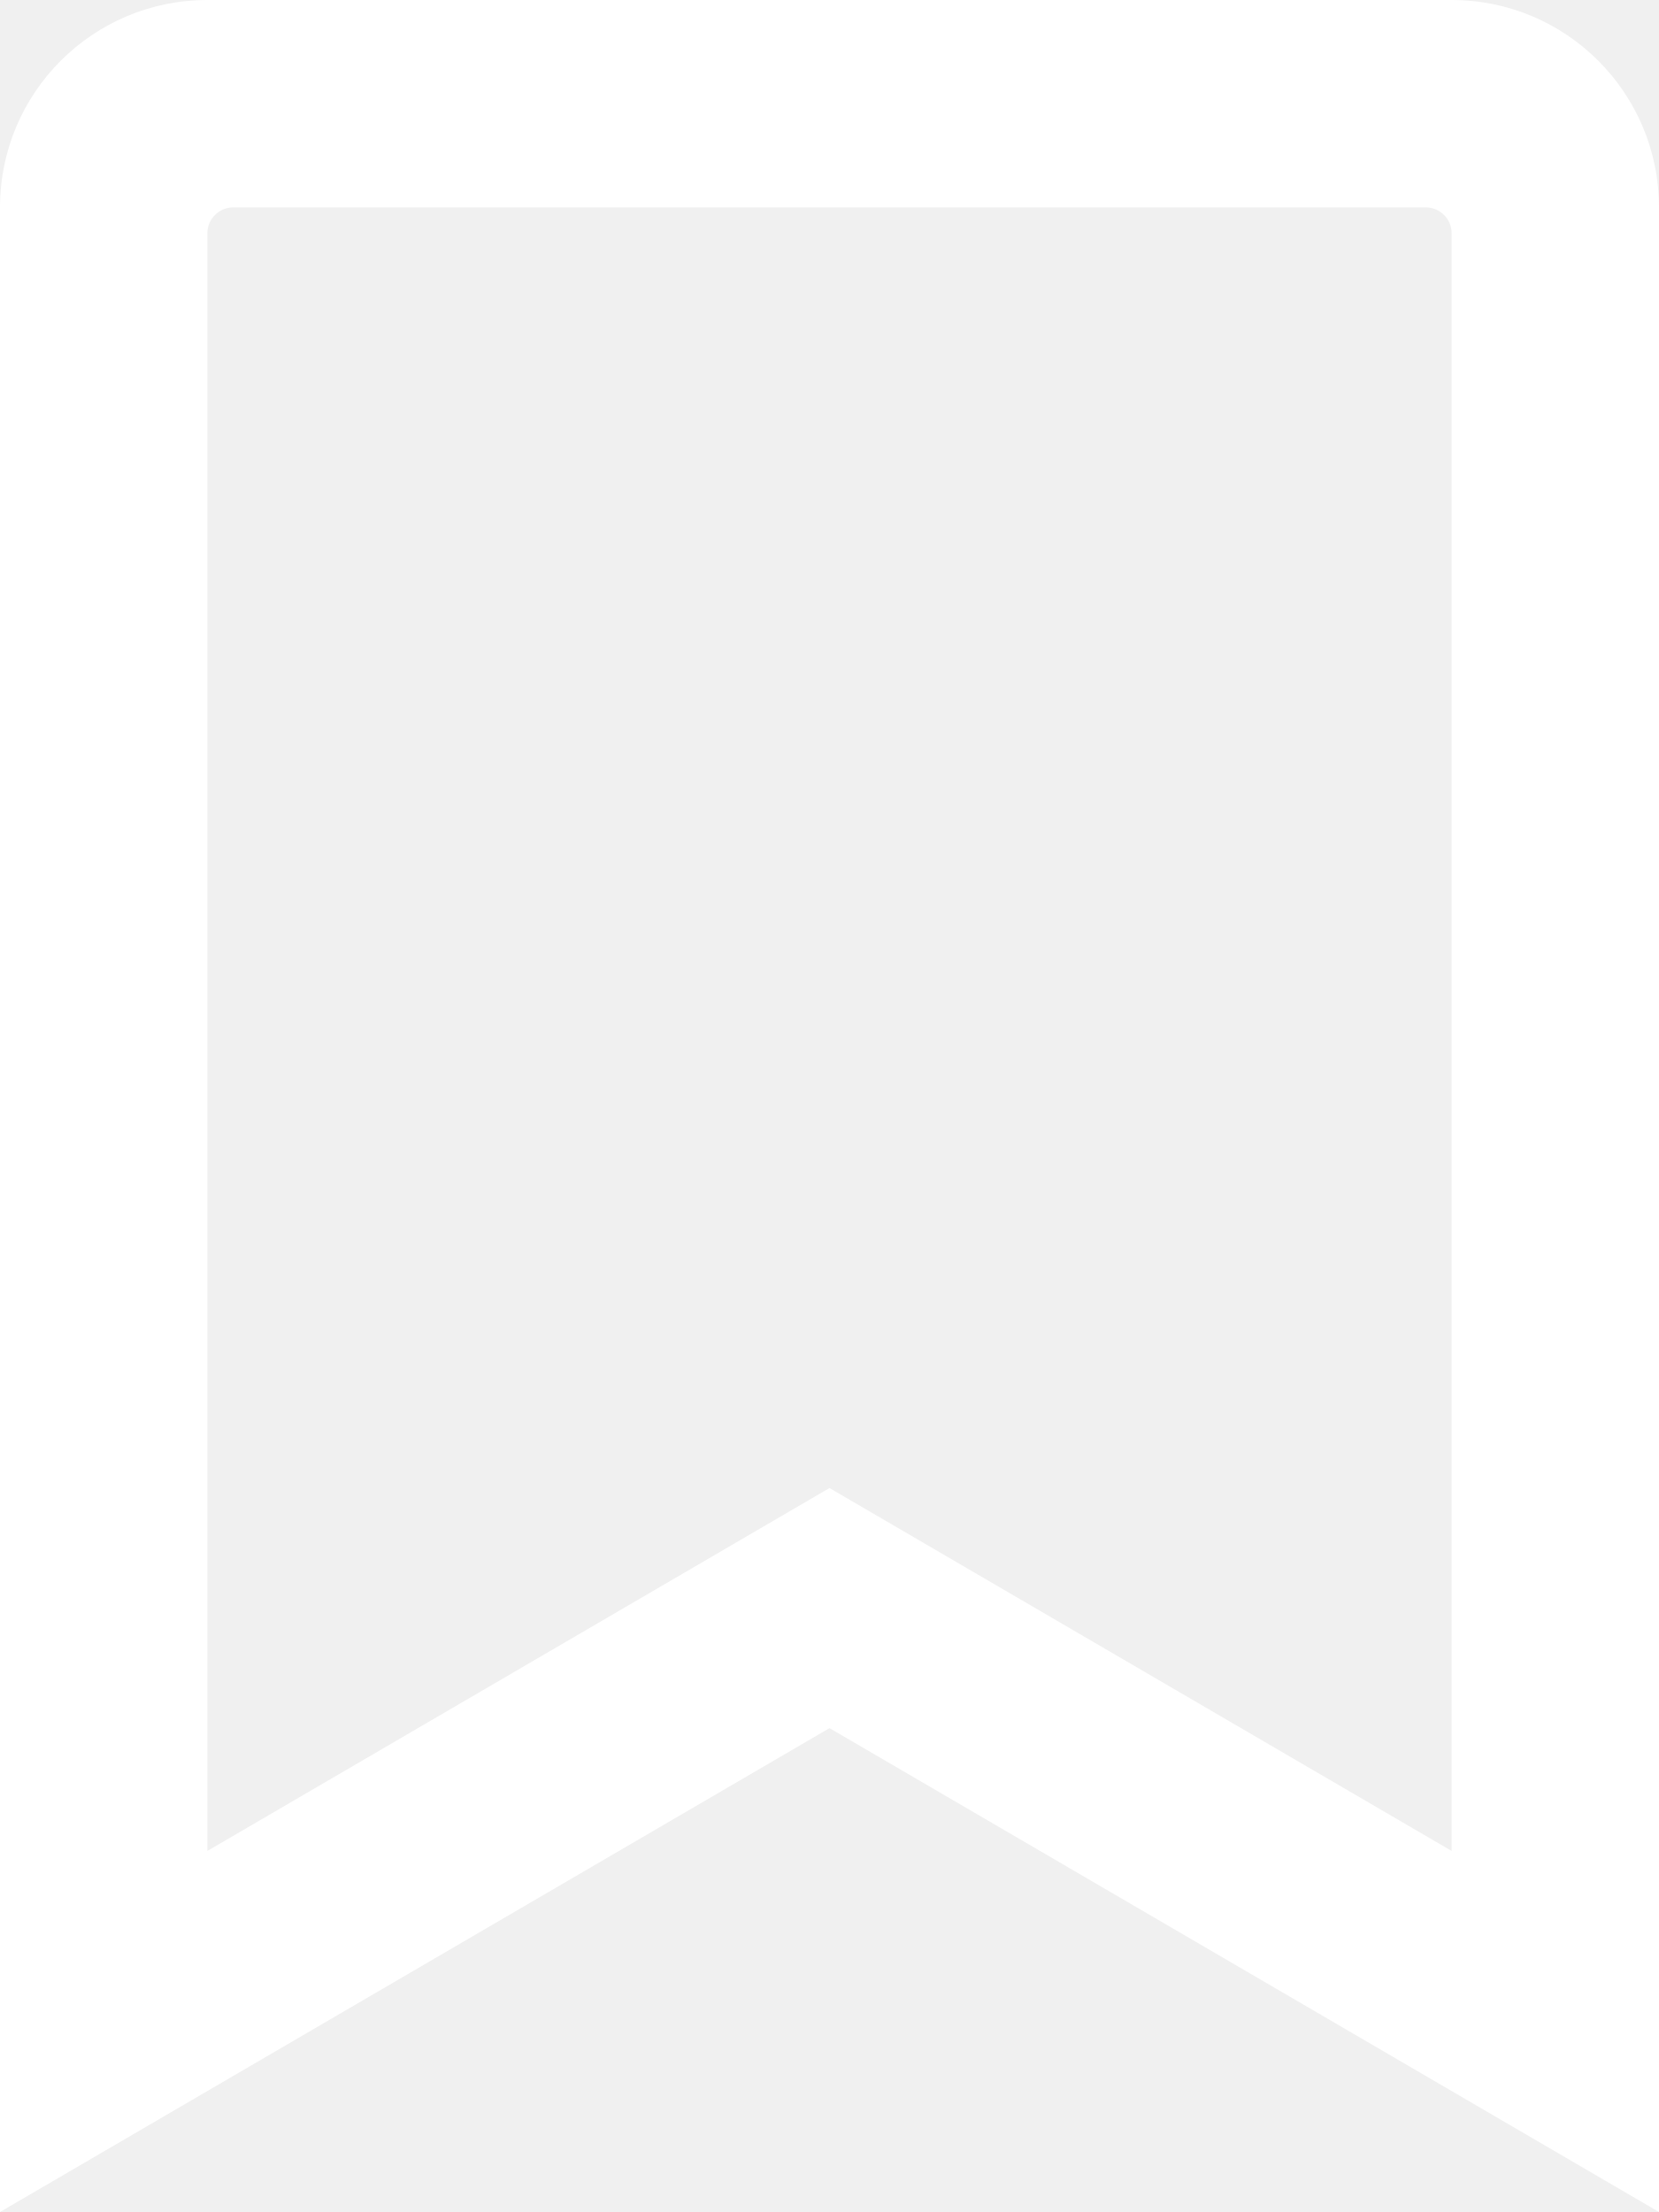
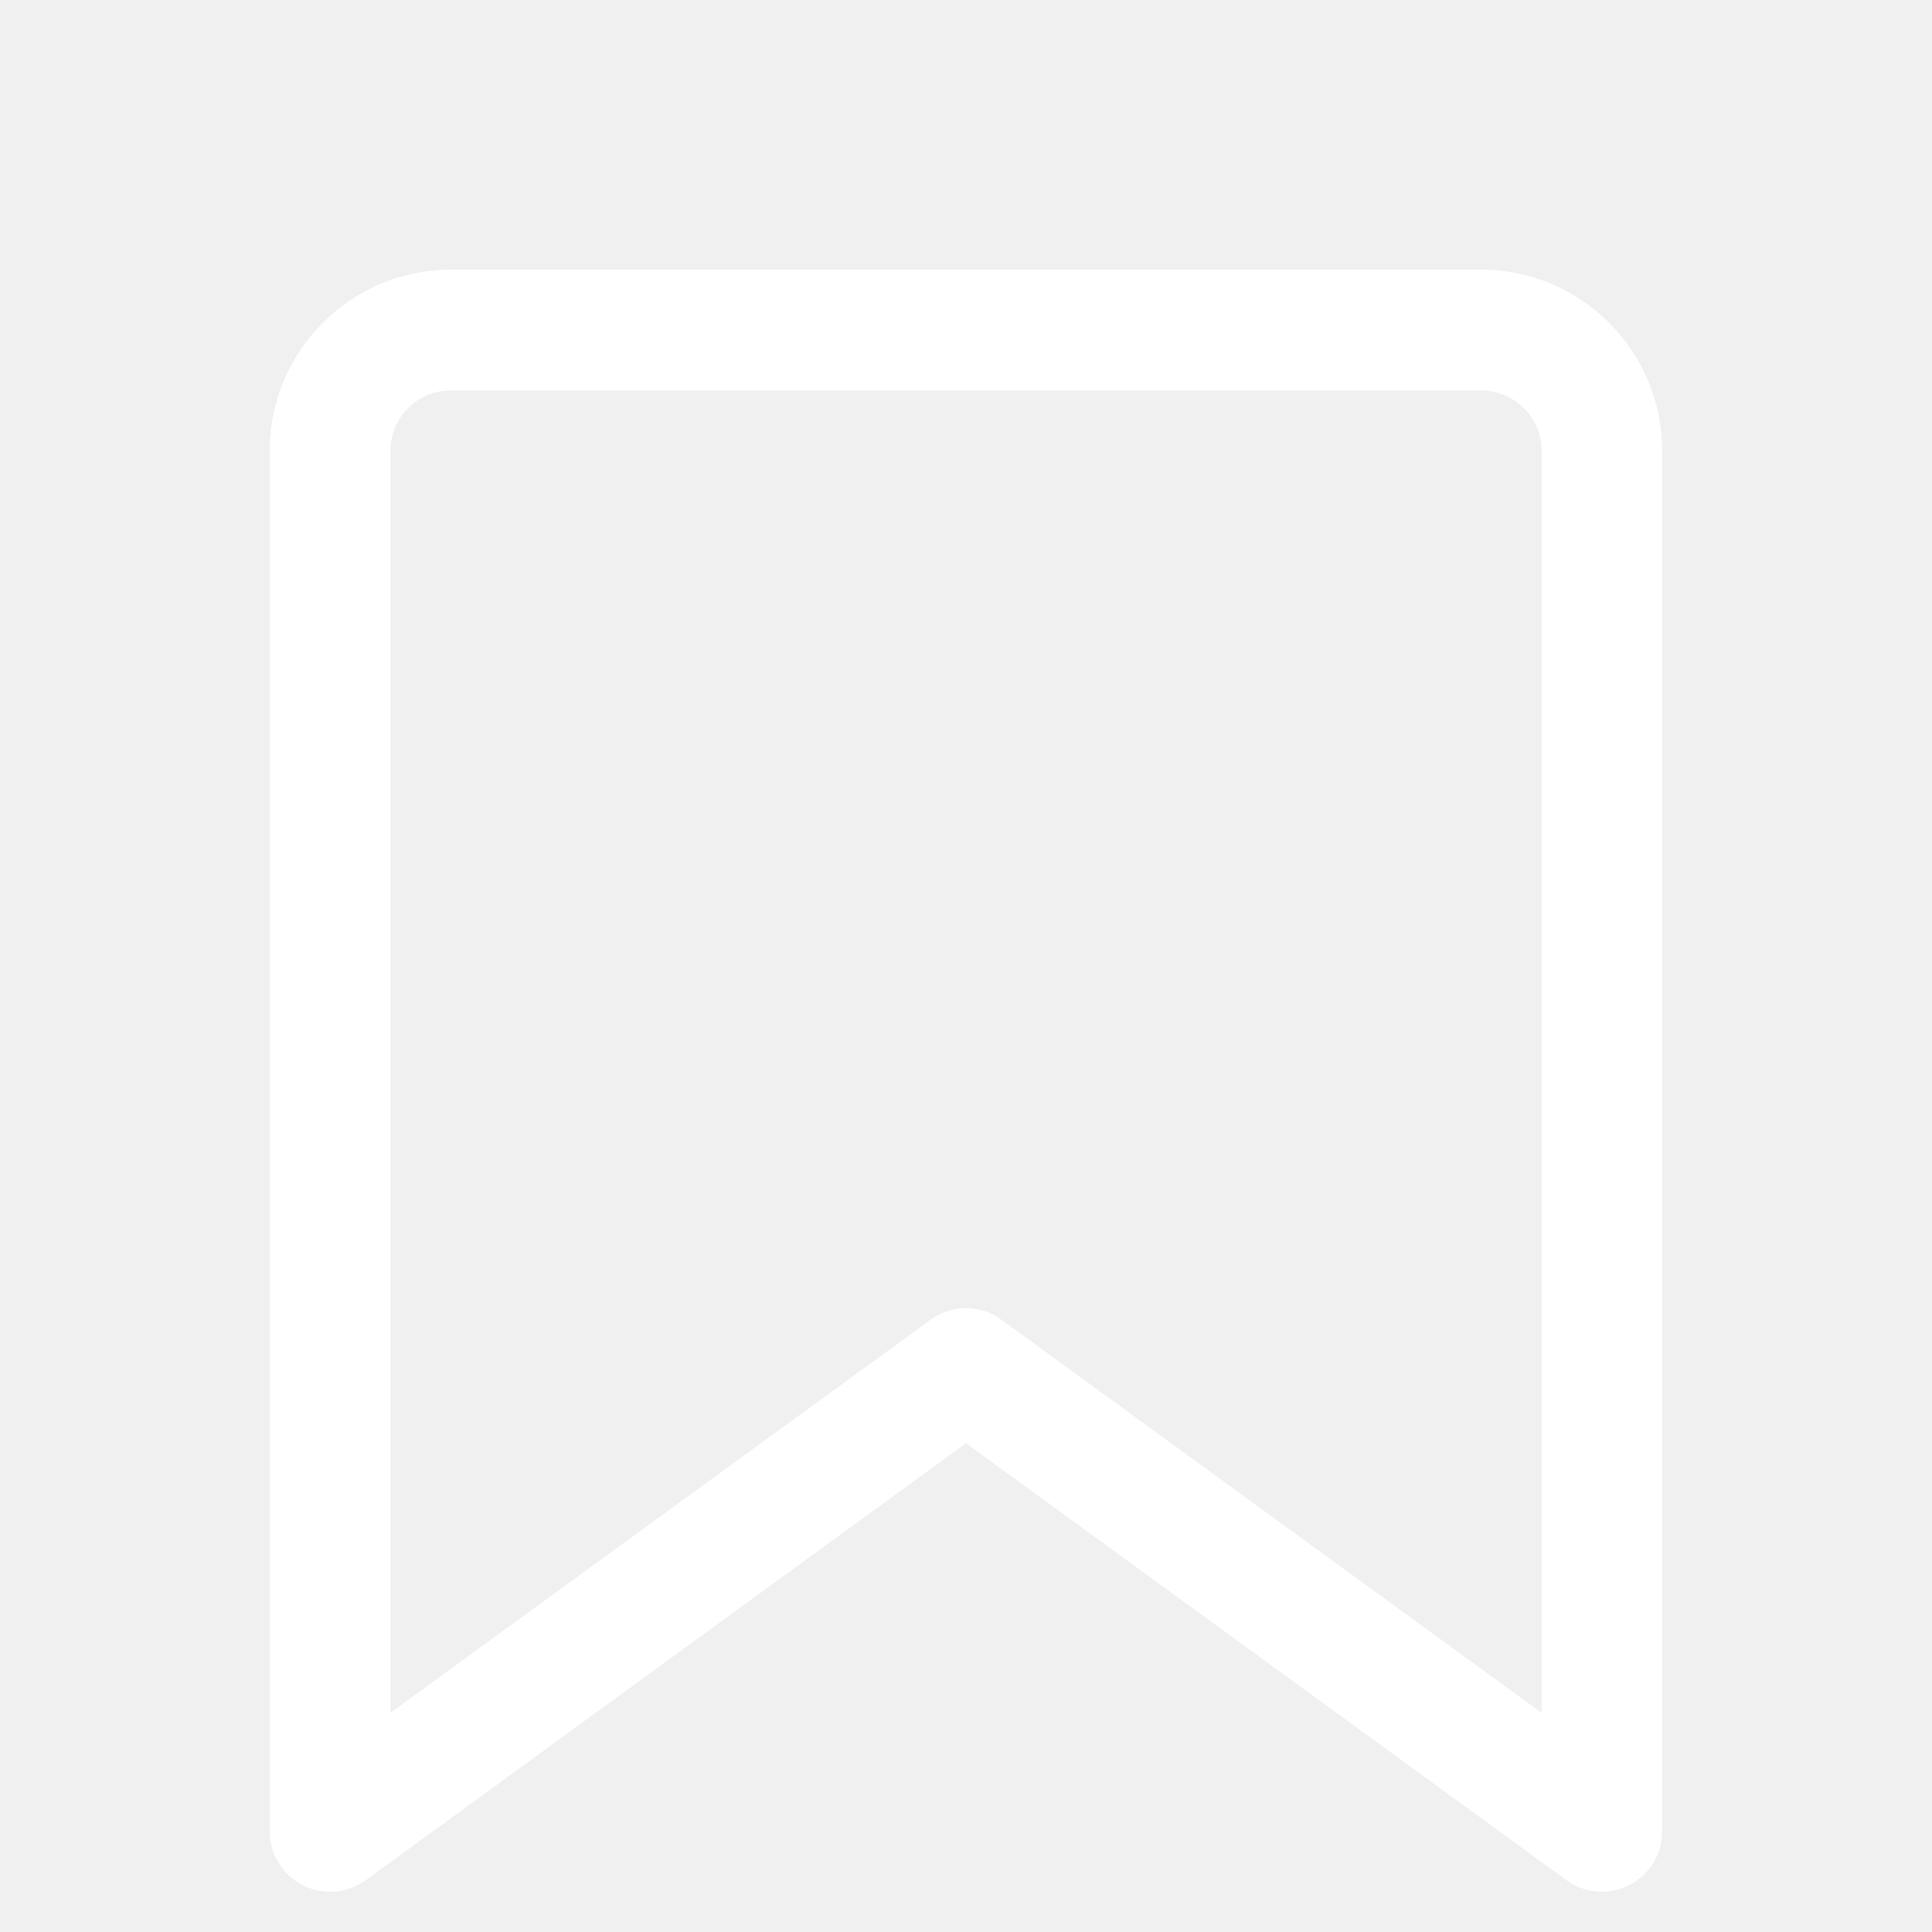
- <svg xmlns="http://www.w3.org/2000/svg" aria-hidden="true" focusable="false" data-prefix="far" data-icon="bookmark" class="svg-inline--fa fa-bookmark fa-w-12" role="img" viewBox="0 0 384 512">
-   <path fill="white" d="M336 0H48C21.49 0 0 21.49 0 48v464l192-112 192 112V48c0-26.51-21.49-48-48-48zm0 428.43l-144-84-144 84V54a6 6 0 0 1 6-6h276c3.314 0 6 2.683 6 5.996V428.43z" />
+ <svg xmlns="http://www.w3.org/2000/svg" viewBox="0 0 24 24" class="r-18jsvk2 r-4qtqp9 r-yyyyoo r-lwhw9o r-dnmrzs r-bnwqim r-1plcrui r-lrvibr" width="26" height="26">
+   <g fill="#0F1419">
+     <path d="M19.9 23.5c-.157 0-.312-.05-.442-.144L12 17.928l-7.458 5.43c-.228.164-.53.19-.782.06-.25-.127-.41-.385-.41-.667V5.6c0-1.24 1.01-2.25 2.25-2.25h12.798c1.24 0 2.25 1.01 2.25 2.25v17.15c0 .282-.158.54-.41.668-.106.055-.223.082-.34.082zM12 16.25c.155 0 .31.048.44.144l6.71 4.883V5.6c0-.412-.337-.75-.75-.75H5.6c-.413 0-.75.338-.75.75v15.677l6.71-4.883c.13-.096.285-.144.44-.144z" fill="white" />
+   </g>
</svg>
